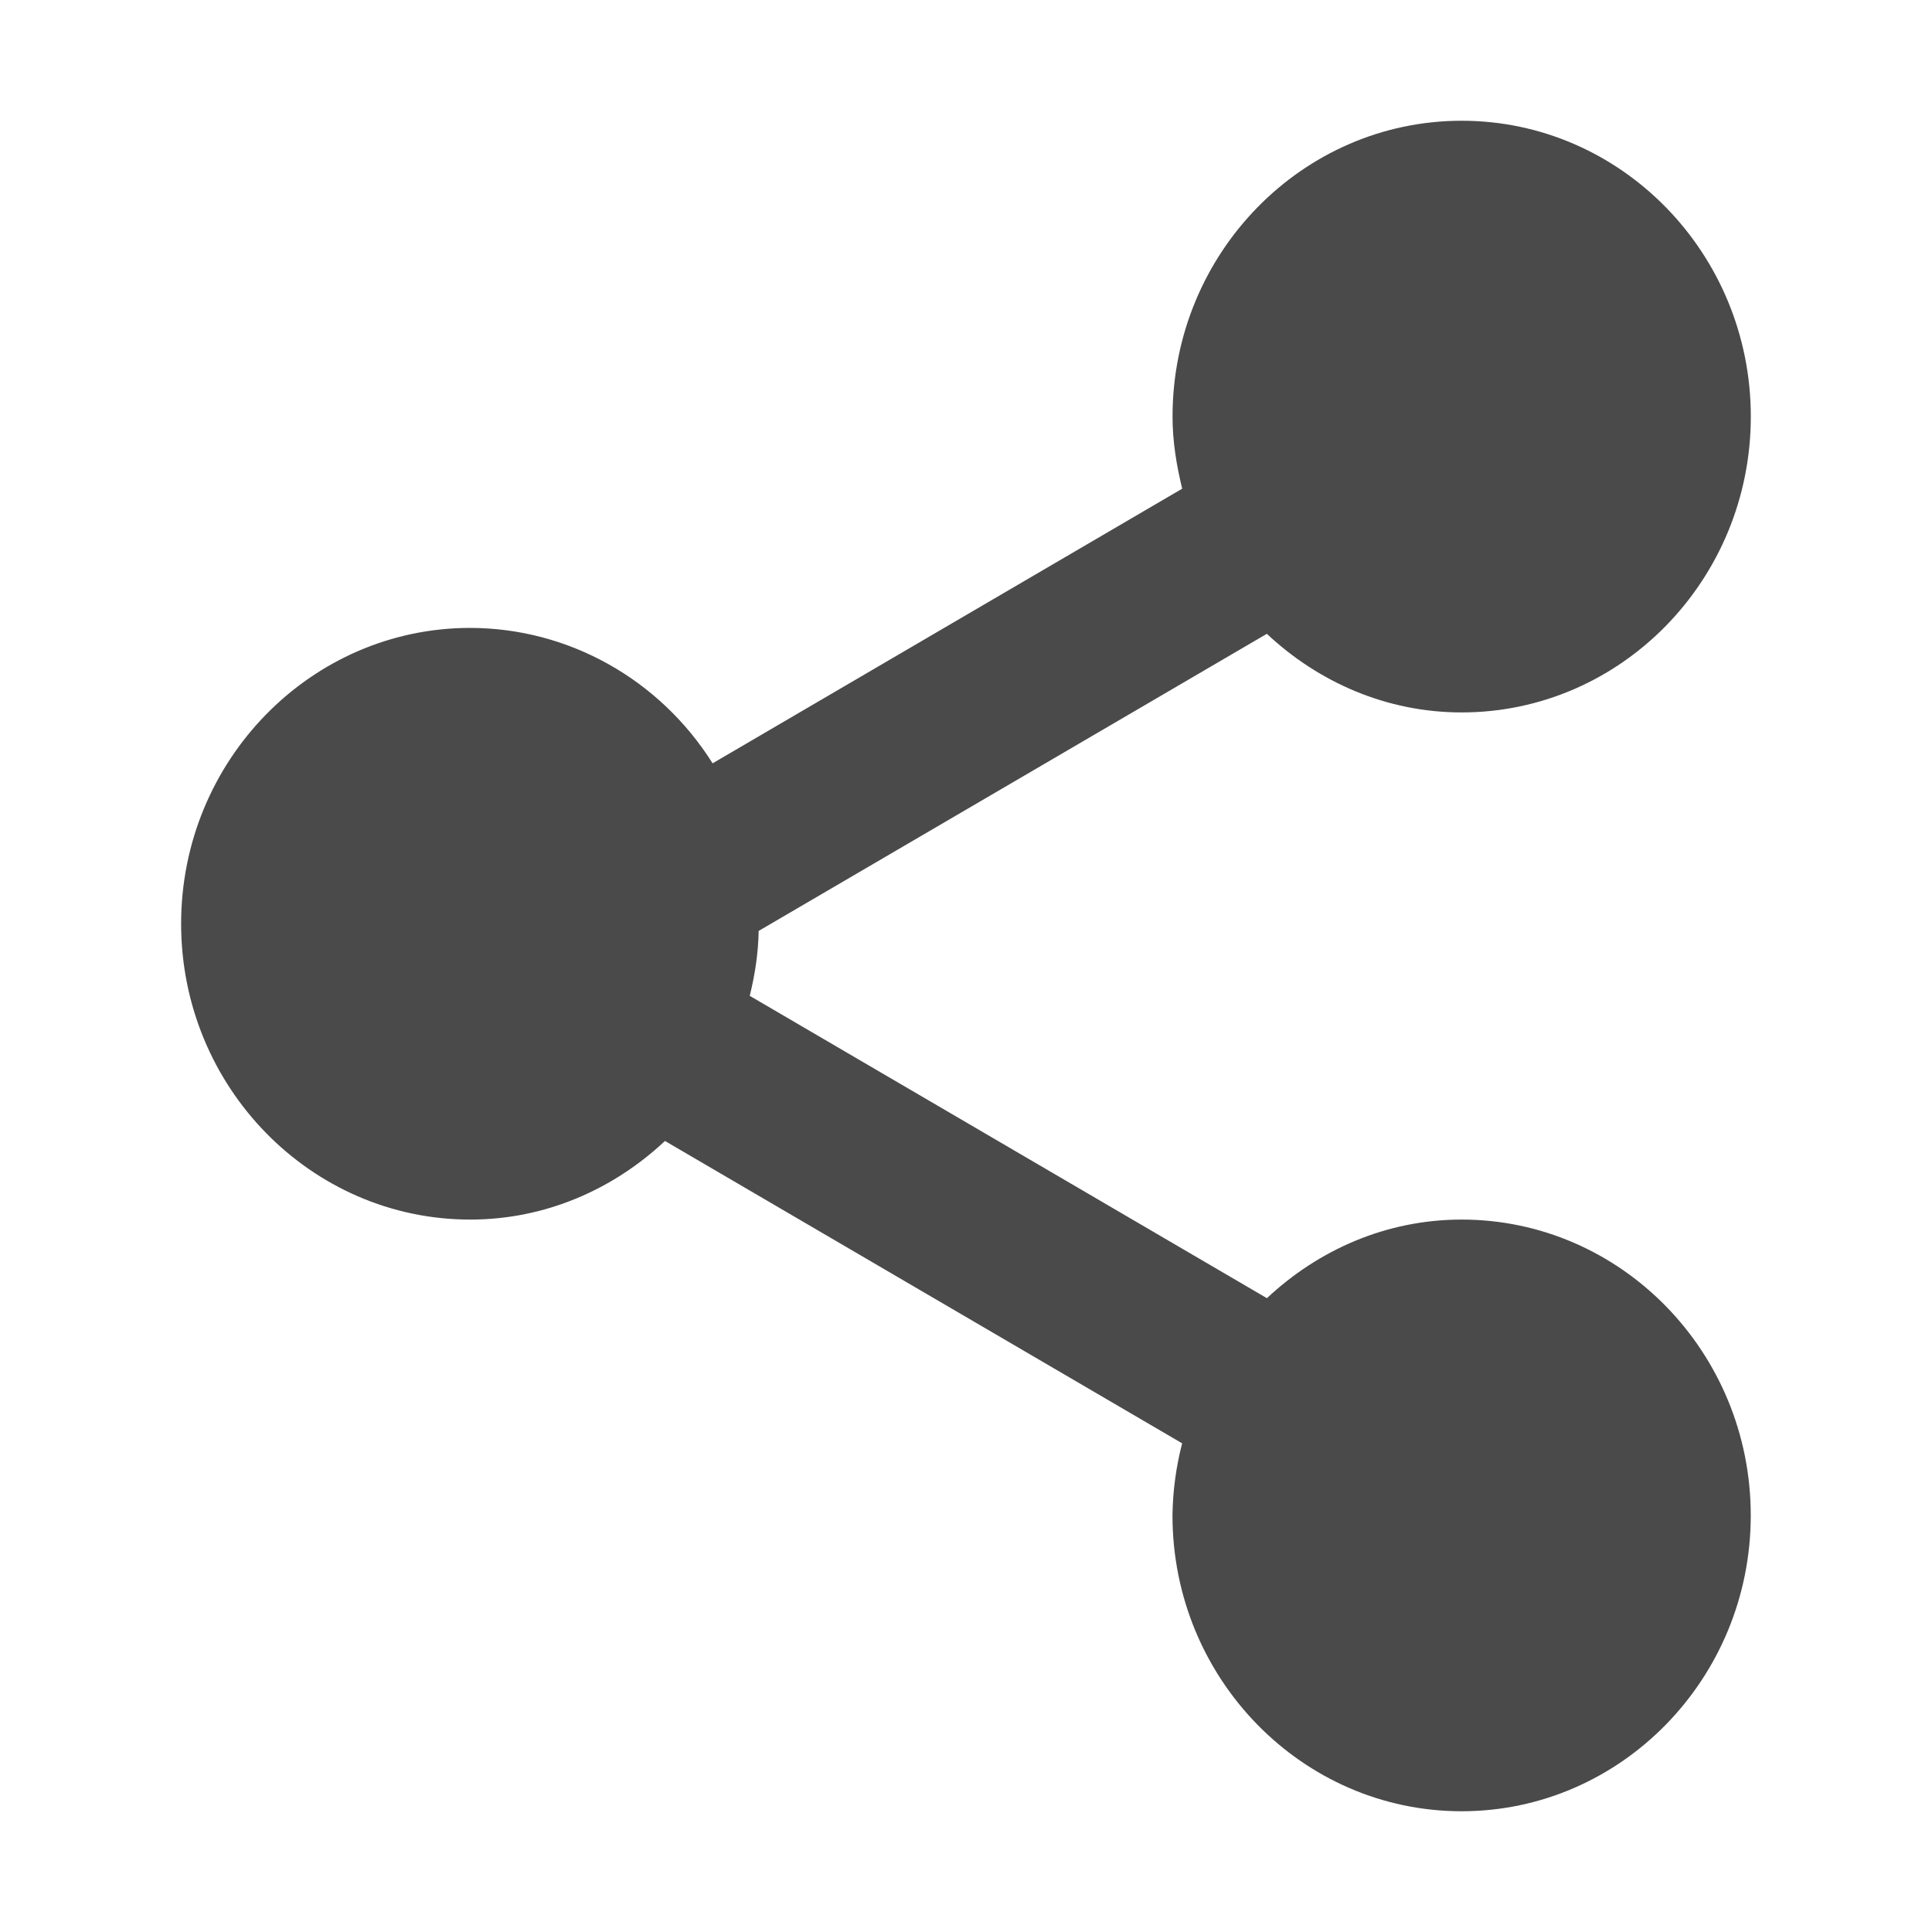
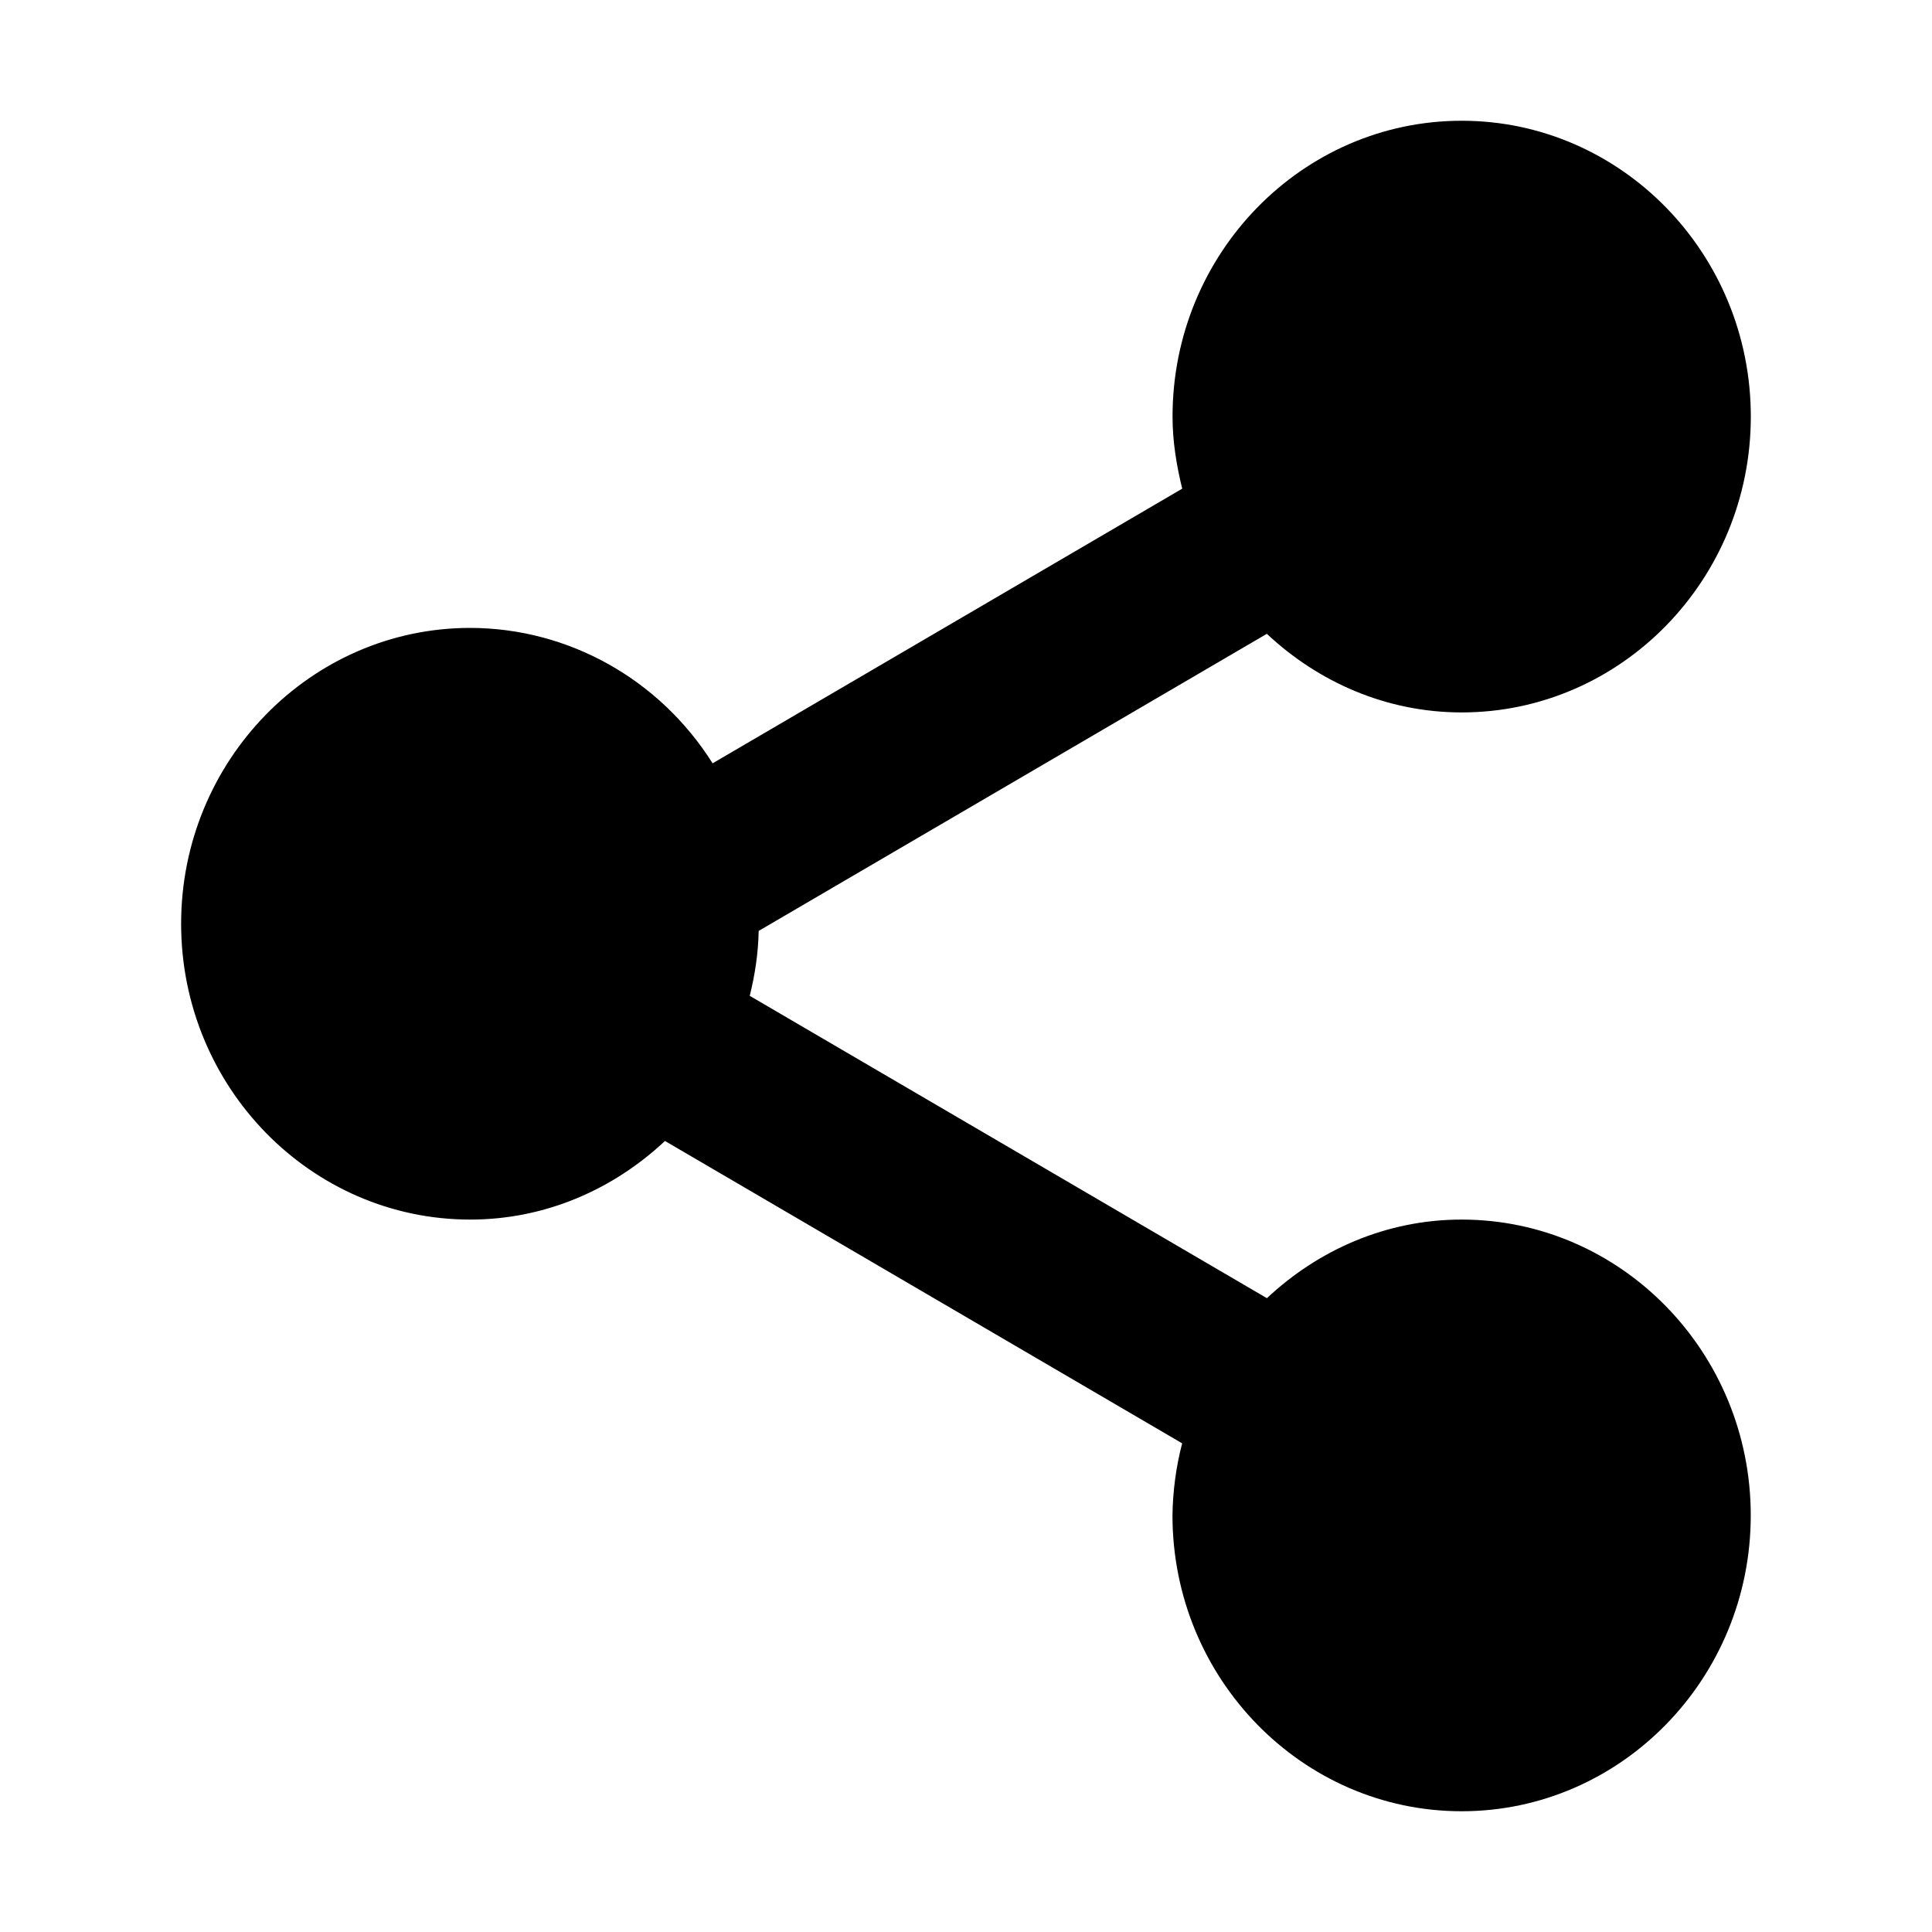
<svg xmlns="http://www.w3.org/2000/svg" version="1.1" width="32" height="32" viewBox="0 0 32 32">
-   <path fill="#4a4a4a" d="M3 15.3c0 2.702 2.148 4.9 4.789 4.9 1.245 0 2.371-0.501 3.225-1.302l8.566 5.008c-0.101 0.39-0.155 0.791-0.16 1.194 0 2.702 2.148 4.9 4.789 4.9s4.789-2.198 4.789-4.9c0-2.702-2.148-4.9-4.789-4.9-1.245 0-2.371 0.501-3.225 1.302l-8.566-5.008c0.086-0.346 0.141-0.703 0.148-1.075l8.417-4.921c0.855 0.801 1.981 1.302 3.227 1.302 2.641 0 4.789-2.198 4.789-4.9s-2.148-4.9-4.789-4.9c-2.641 0-4.789 2.198-4.789 4.9 0 0.414 0.066 0.809 0.16 1.194l-7.778 4.549c-0.879-1.396-2.39-2.24-4.014-2.243-2.641 0-4.789 2.198-4.789 4.9z" />
+   <path d="M3 15.3c0 2.702 2.148 4.9 4.789 4.9 1.245 0 2.371-0.501 3.225-1.302l8.566 5.008c-0.101 0.39-0.155 0.791-0.16 1.194 0 2.702 2.148 4.9 4.789 4.9s4.789-2.198 4.789-4.9c0-2.702-2.148-4.9-4.789-4.9-1.245 0-2.371 0.501-3.225 1.302l-8.566-5.008c0.086-0.346 0.141-0.703 0.148-1.075l8.417-4.921c0.855 0.801 1.981 1.302 3.227 1.302 2.641 0 4.789-2.198 4.789-4.9s-2.148-4.9-4.789-4.9c-2.641 0-4.789 2.198-4.789 4.9 0 0.414 0.066 0.809 0.16 1.194l-7.778 4.549c-0.879-1.396-2.39-2.24-4.014-2.243-2.641 0-4.789 2.198-4.789 4.9z" />
</svg>
